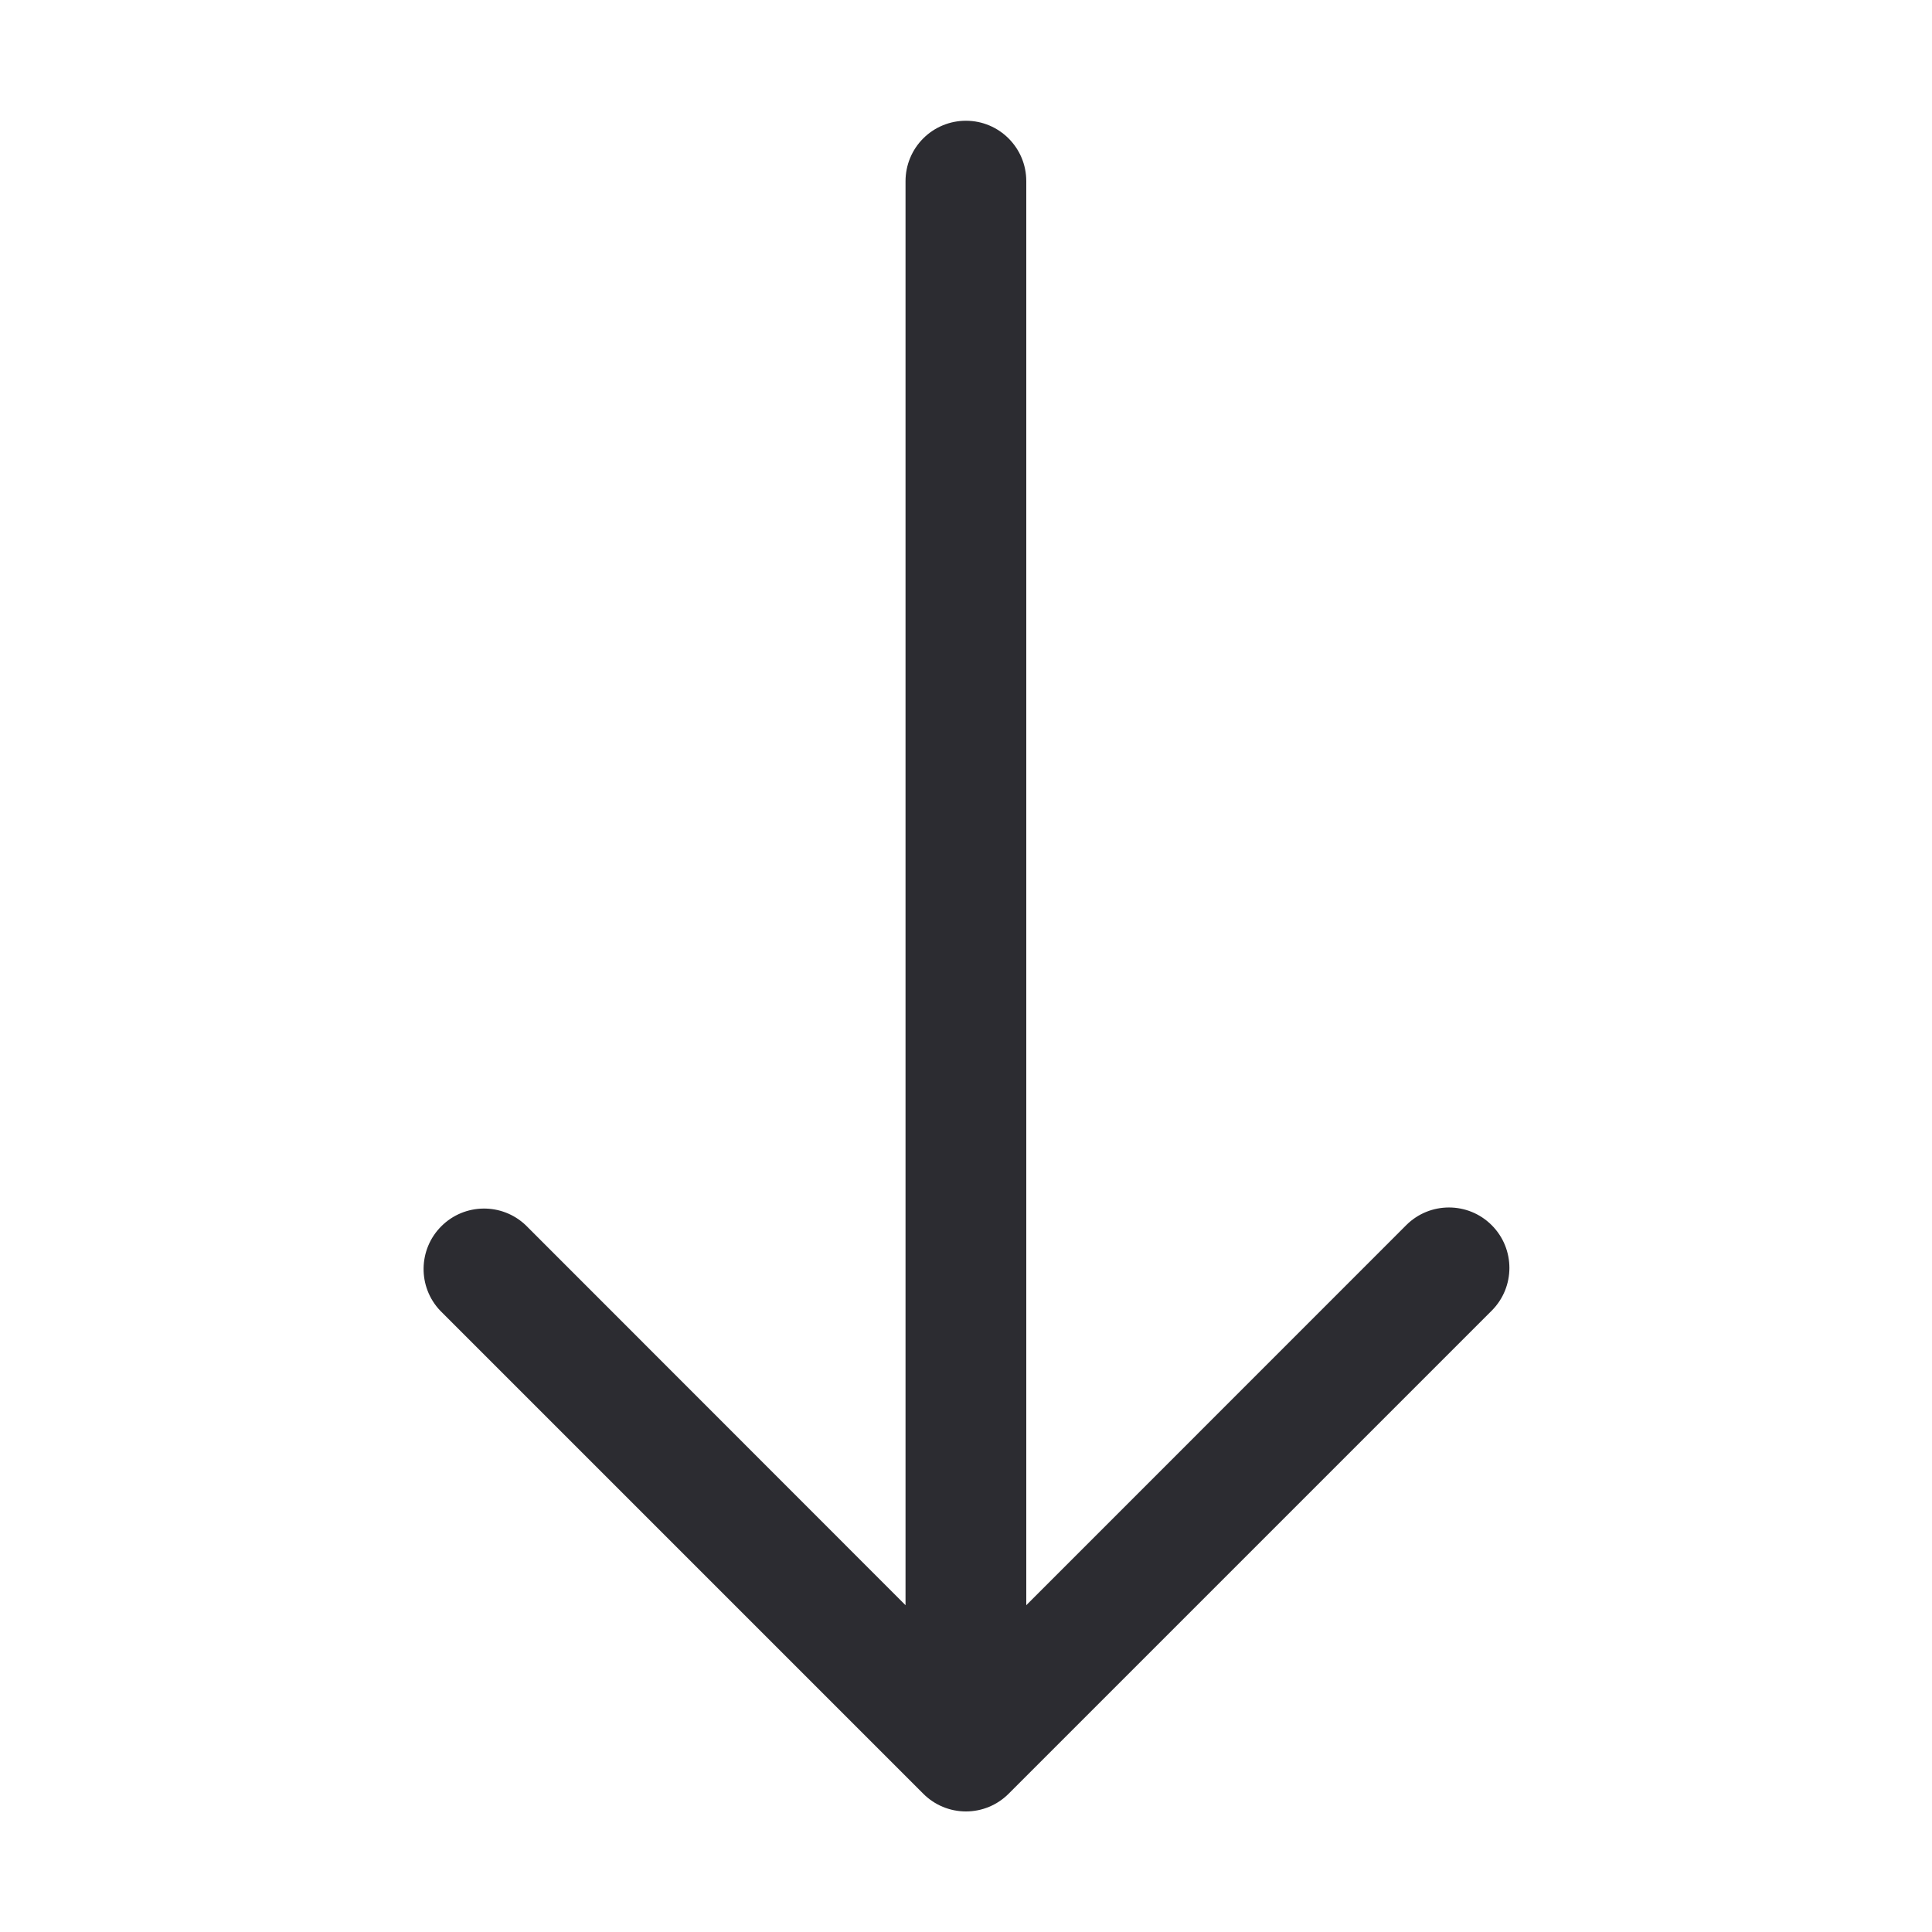
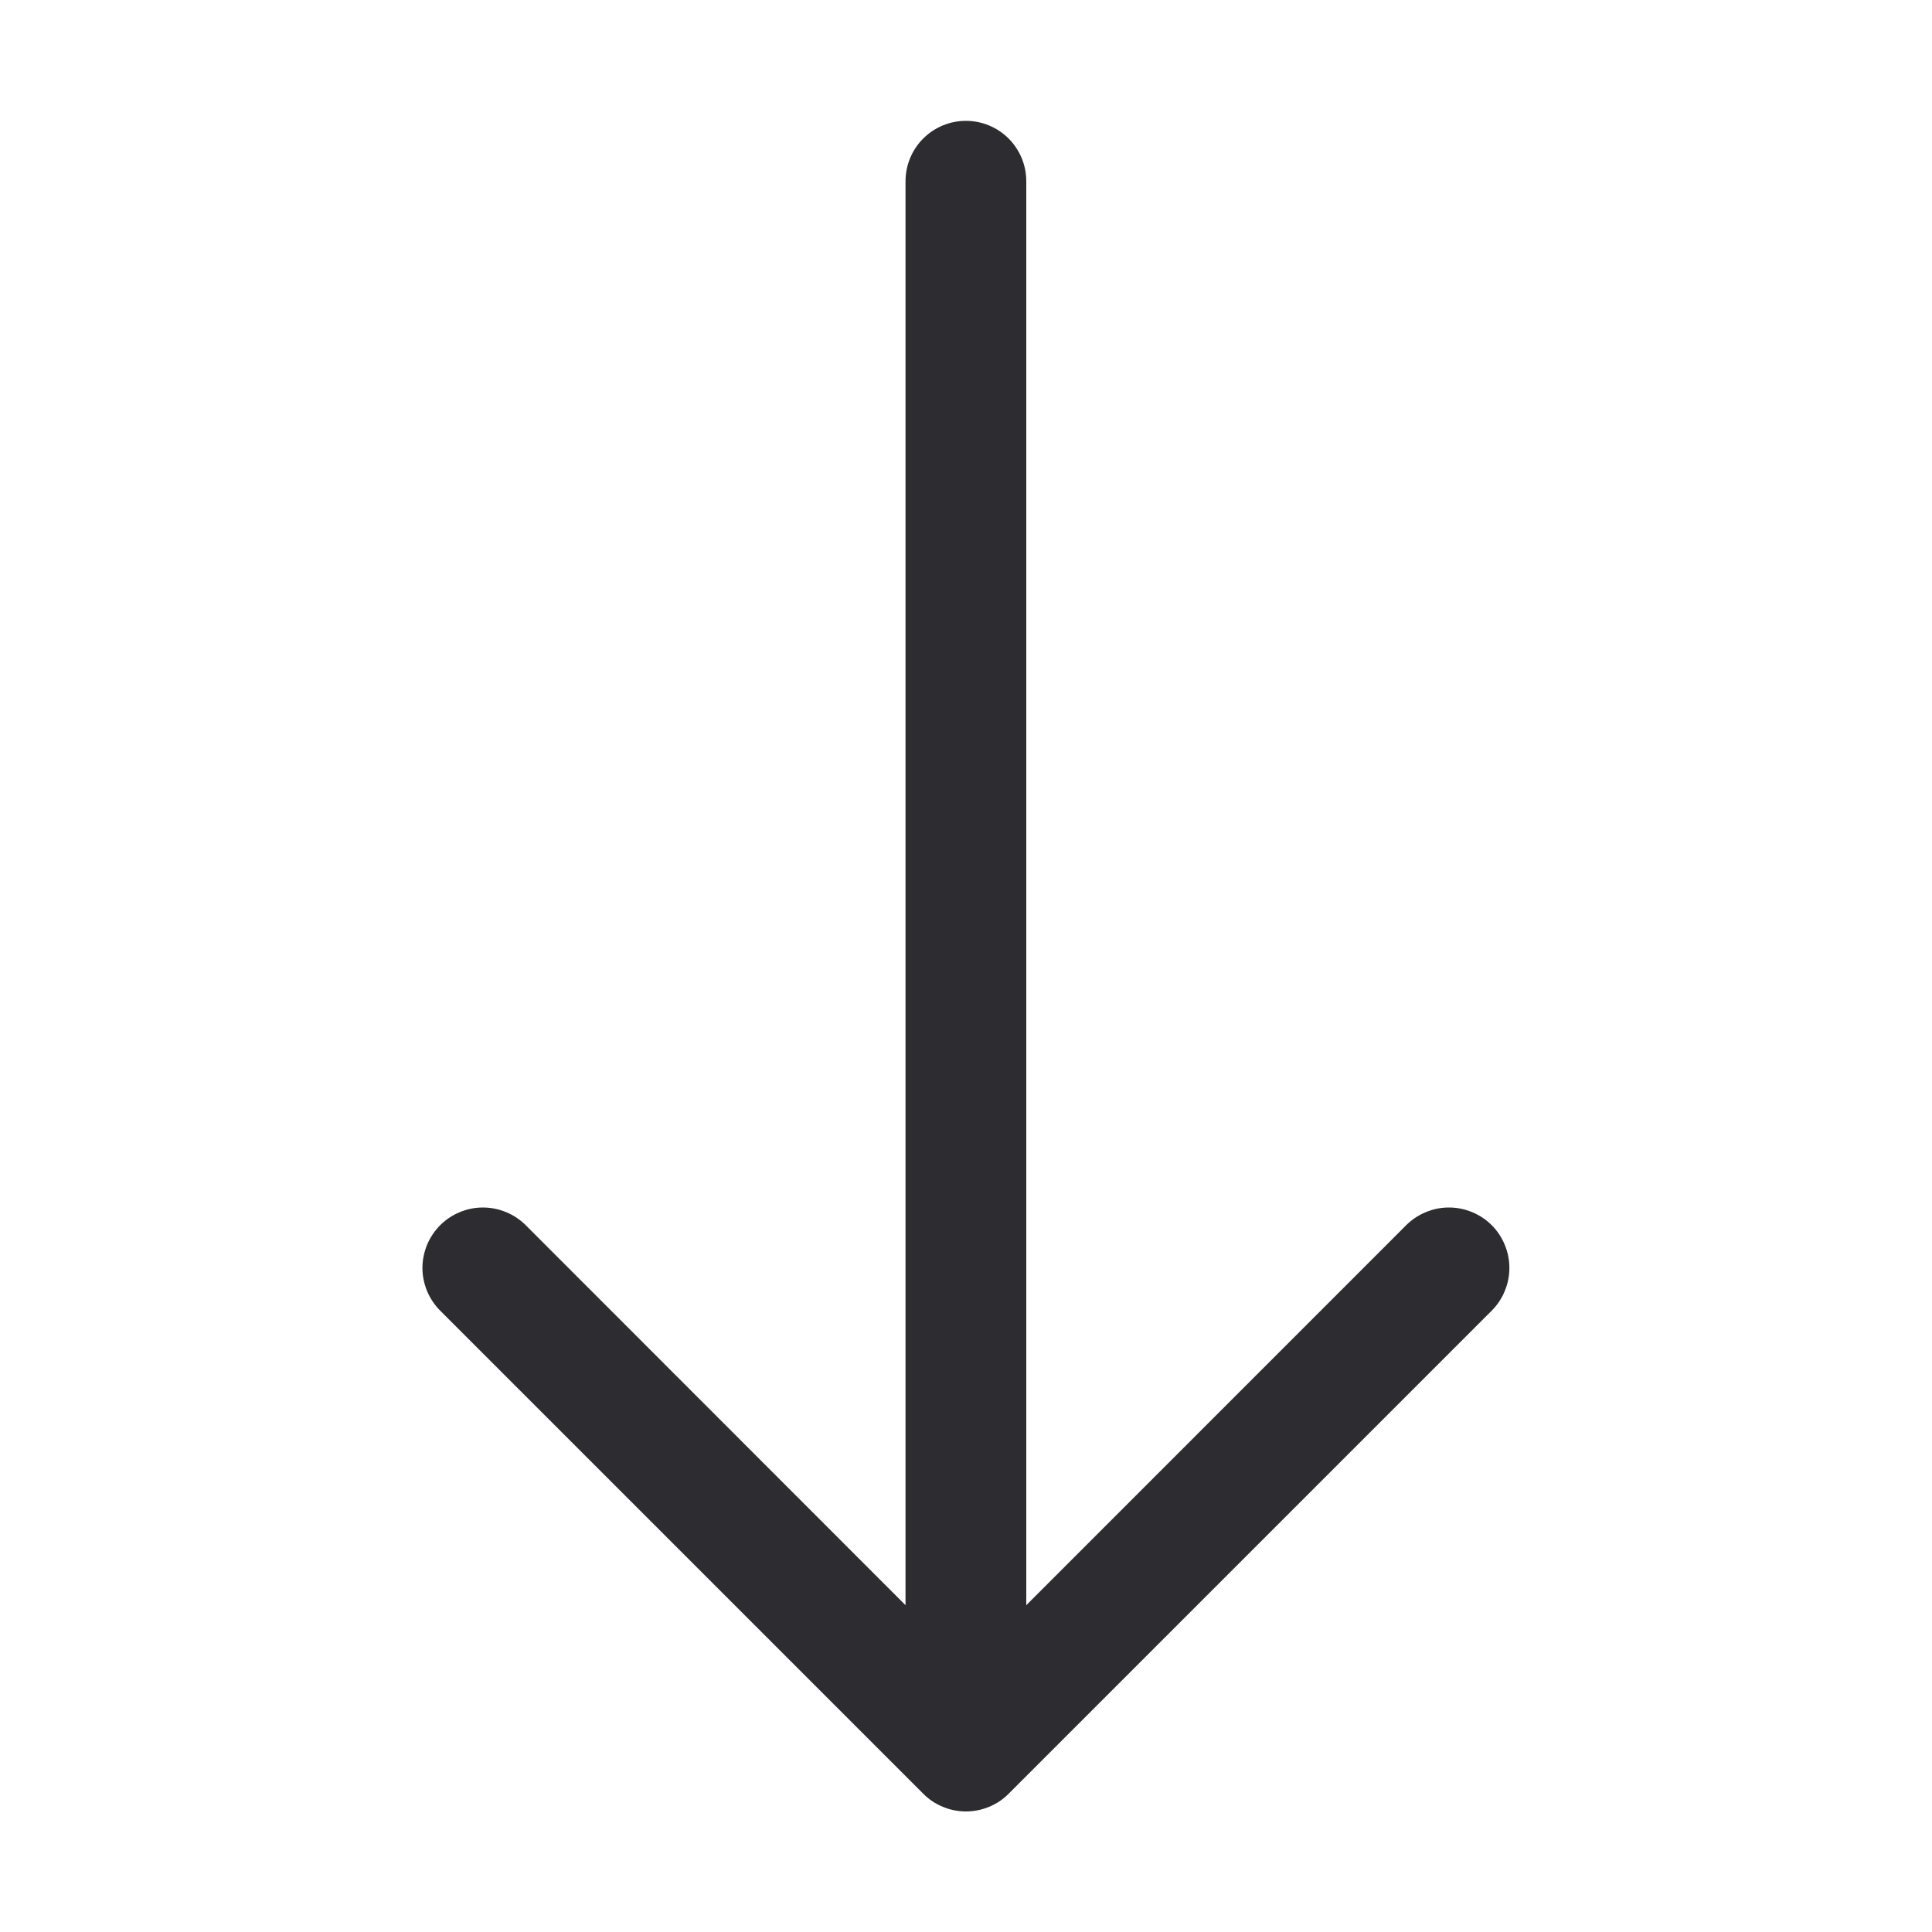
<svg xmlns="http://www.w3.org/2000/svg" width="20" height="20" viewBox="0 0 20 20" fill="none">
-   <path fill-rule="evenodd" clip-rule="evenodd" d="M10 1.25a.625.625 0 01.624.626v14.741l3.933-3.934a.625.625 0 11.885.885l-5 5a.624.624 0 01-.885 0l-5-5a.626.626 0 01.885-.885l3.932 3.934V1.876A.625.625 0 0110 1.25z" fill="#2C2C31" />
+   <path fill-rule="evenodd" clip-rule="evenodd" d="M9.999 1.251C10.165 1.251 10.324 1.317 10.441 1.434C10.558 1.551 10.624 1.71 10.624 1.876L10.624 16.617L14.557 12.683C14.615 12.625 14.684 12.579 14.76 12.548C14.836 12.516 14.917 12.5 14.999 12.5C15.081 12.5 15.163 12.516 15.239 12.548C15.315 12.579 15.384 12.625 15.442 12.683C15.5 12.741 15.546 12.81 15.577 12.886C15.609 12.962 15.625 13.044 15.625 13.126C15.625 13.208 15.609 13.289 15.577 13.365C15.546 13.441 15.5 13.51 15.442 13.568L10.442 18.568C10.384 18.627 10.315 18.673 10.239 18.704C10.163 18.736 10.081 18.752 9.999 18.752C9.917 18.752 9.836 18.736 9.76 18.704C9.684 18.673 9.615 18.627 9.557 18.568L4.557 13.568C4.499 13.51 4.453 13.441 4.421 13.365C4.39 13.289 4.373 13.208 4.373 13.126C4.373 13.044 4.39 12.962 4.421 12.886C4.453 12.81 4.499 12.741 4.557 12.683C4.615 12.625 4.684 12.579 4.76 12.548C4.836 12.516 4.917 12.5 4.999 12.5C5.081 12.5 5.163 12.516 5.239 12.548C5.315 12.579 5.384 12.625 5.442 12.683L9.374 16.617L9.374 1.876C9.374 1.71 9.44 1.551 9.557 1.434C9.674 1.317 9.833 1.251 9.999 1.251Z" fill="#2C2C31" />
</svg>
